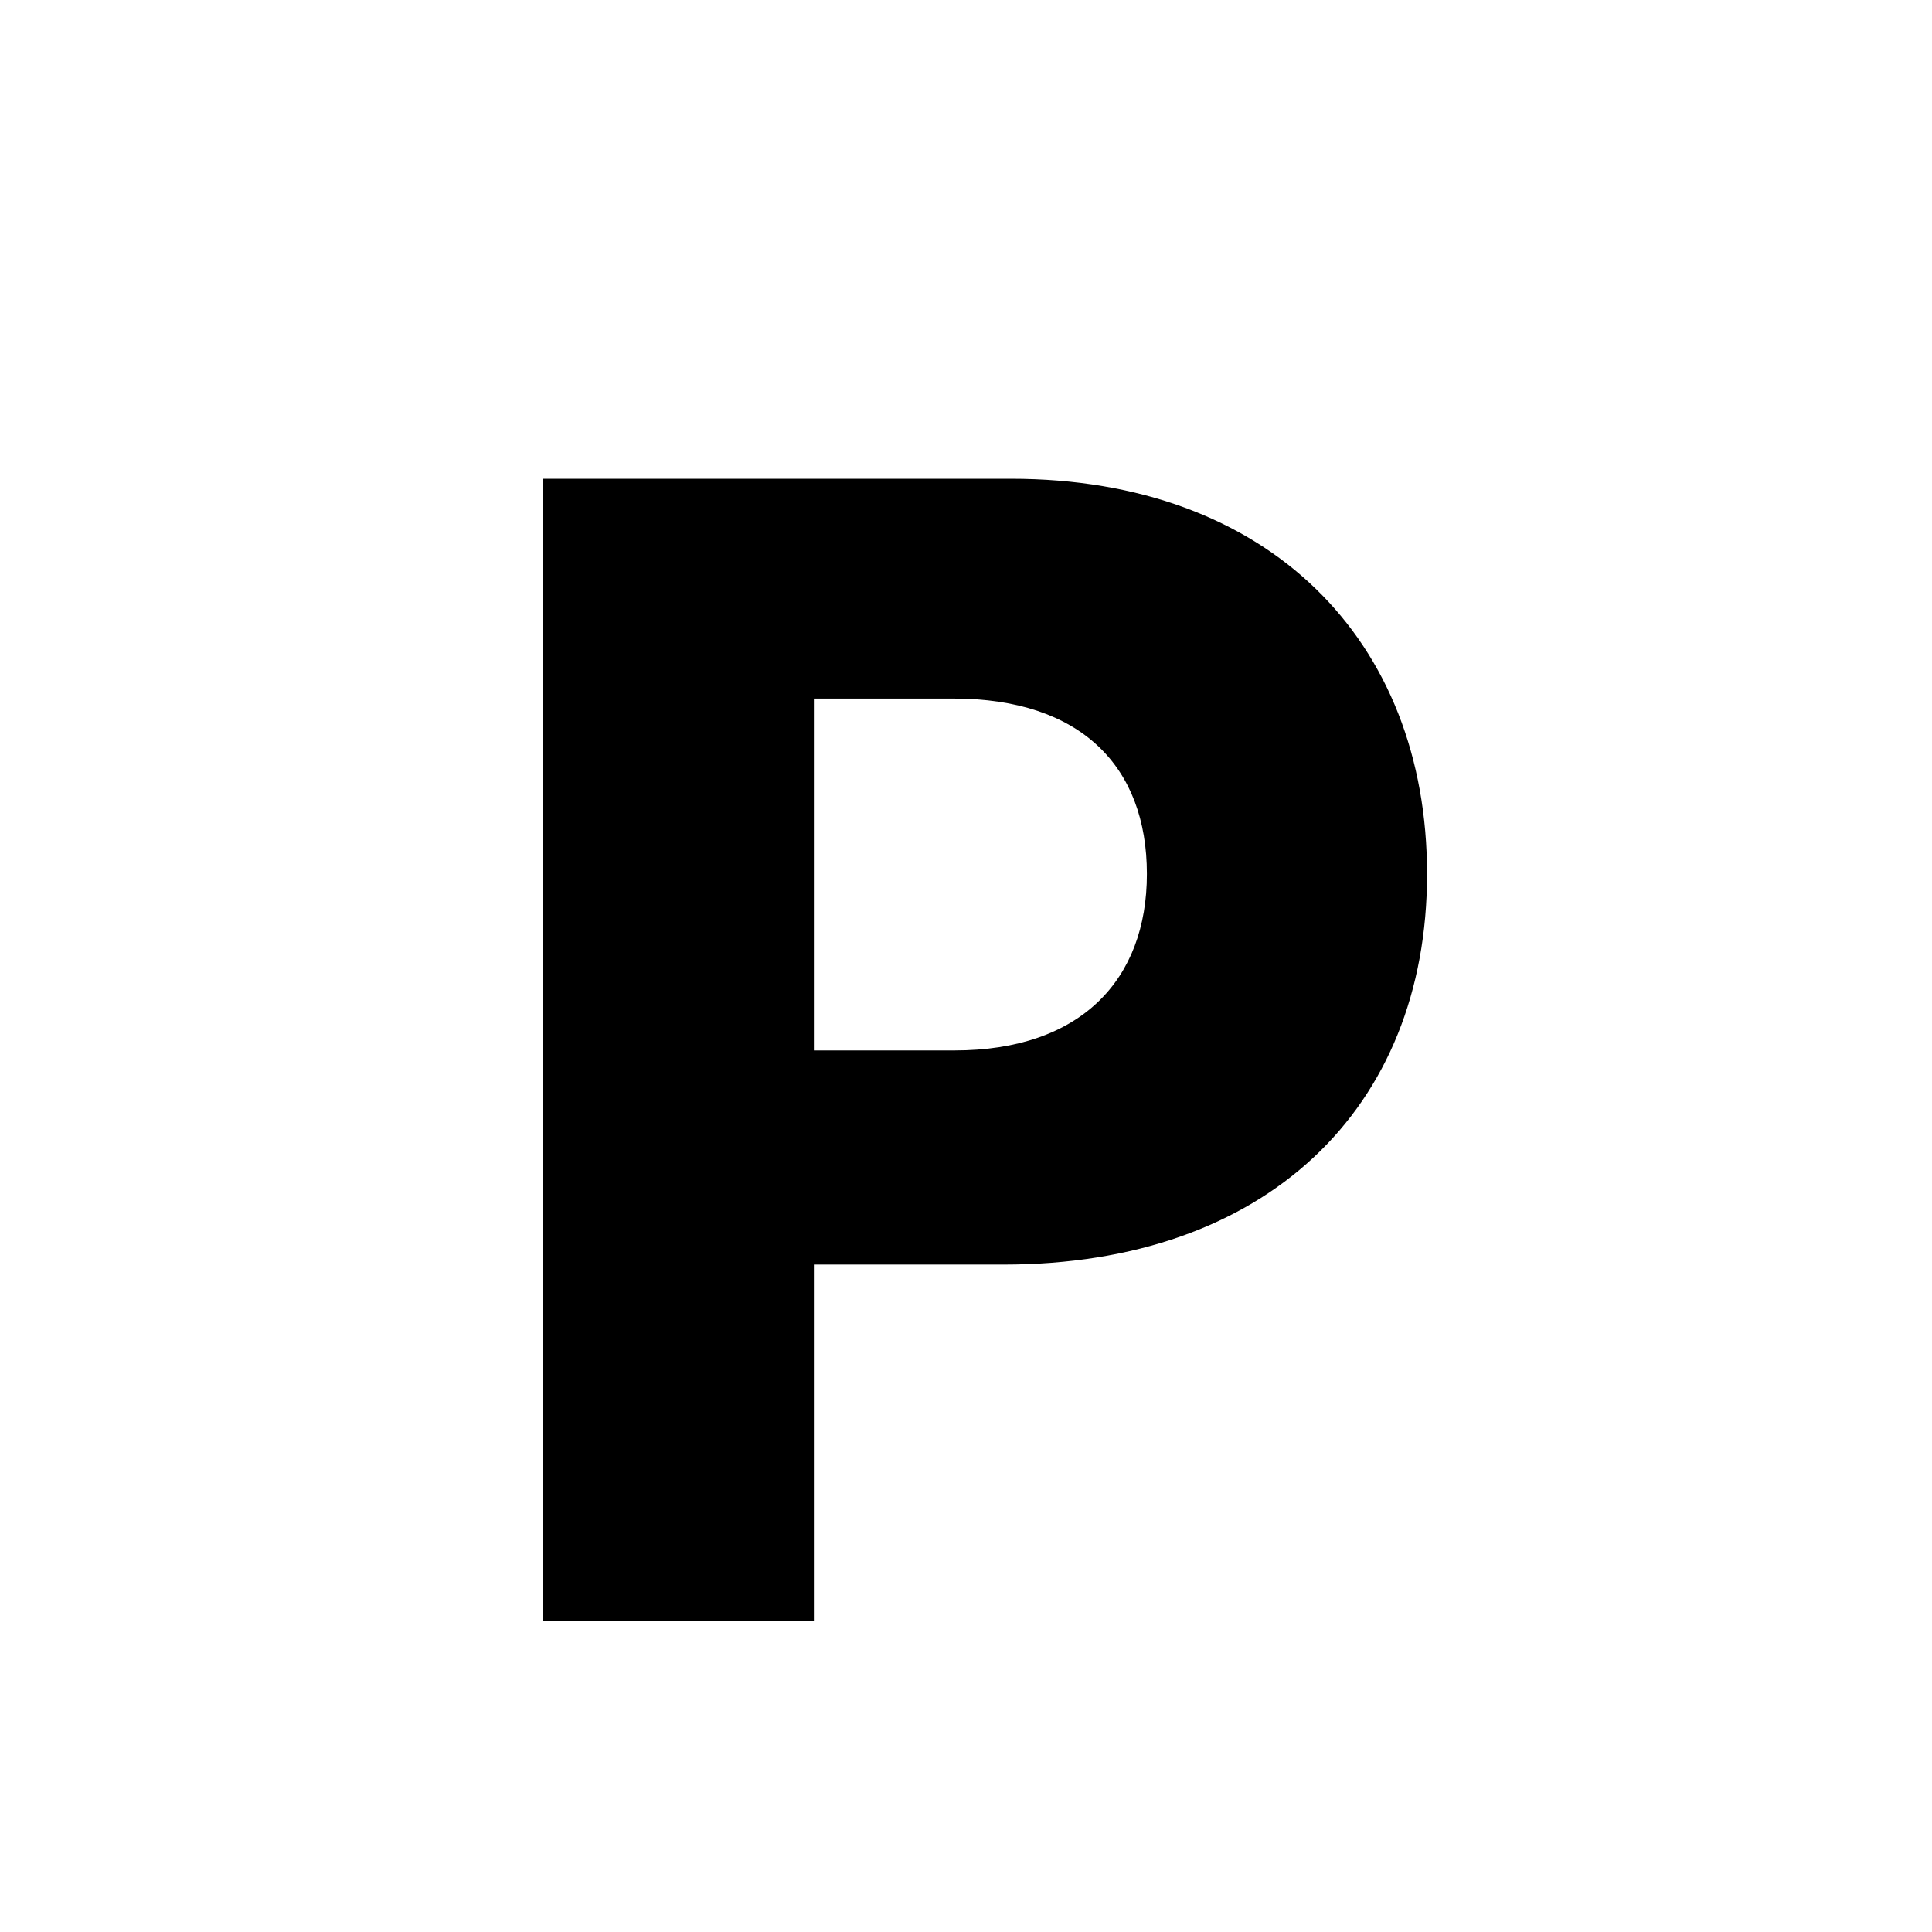
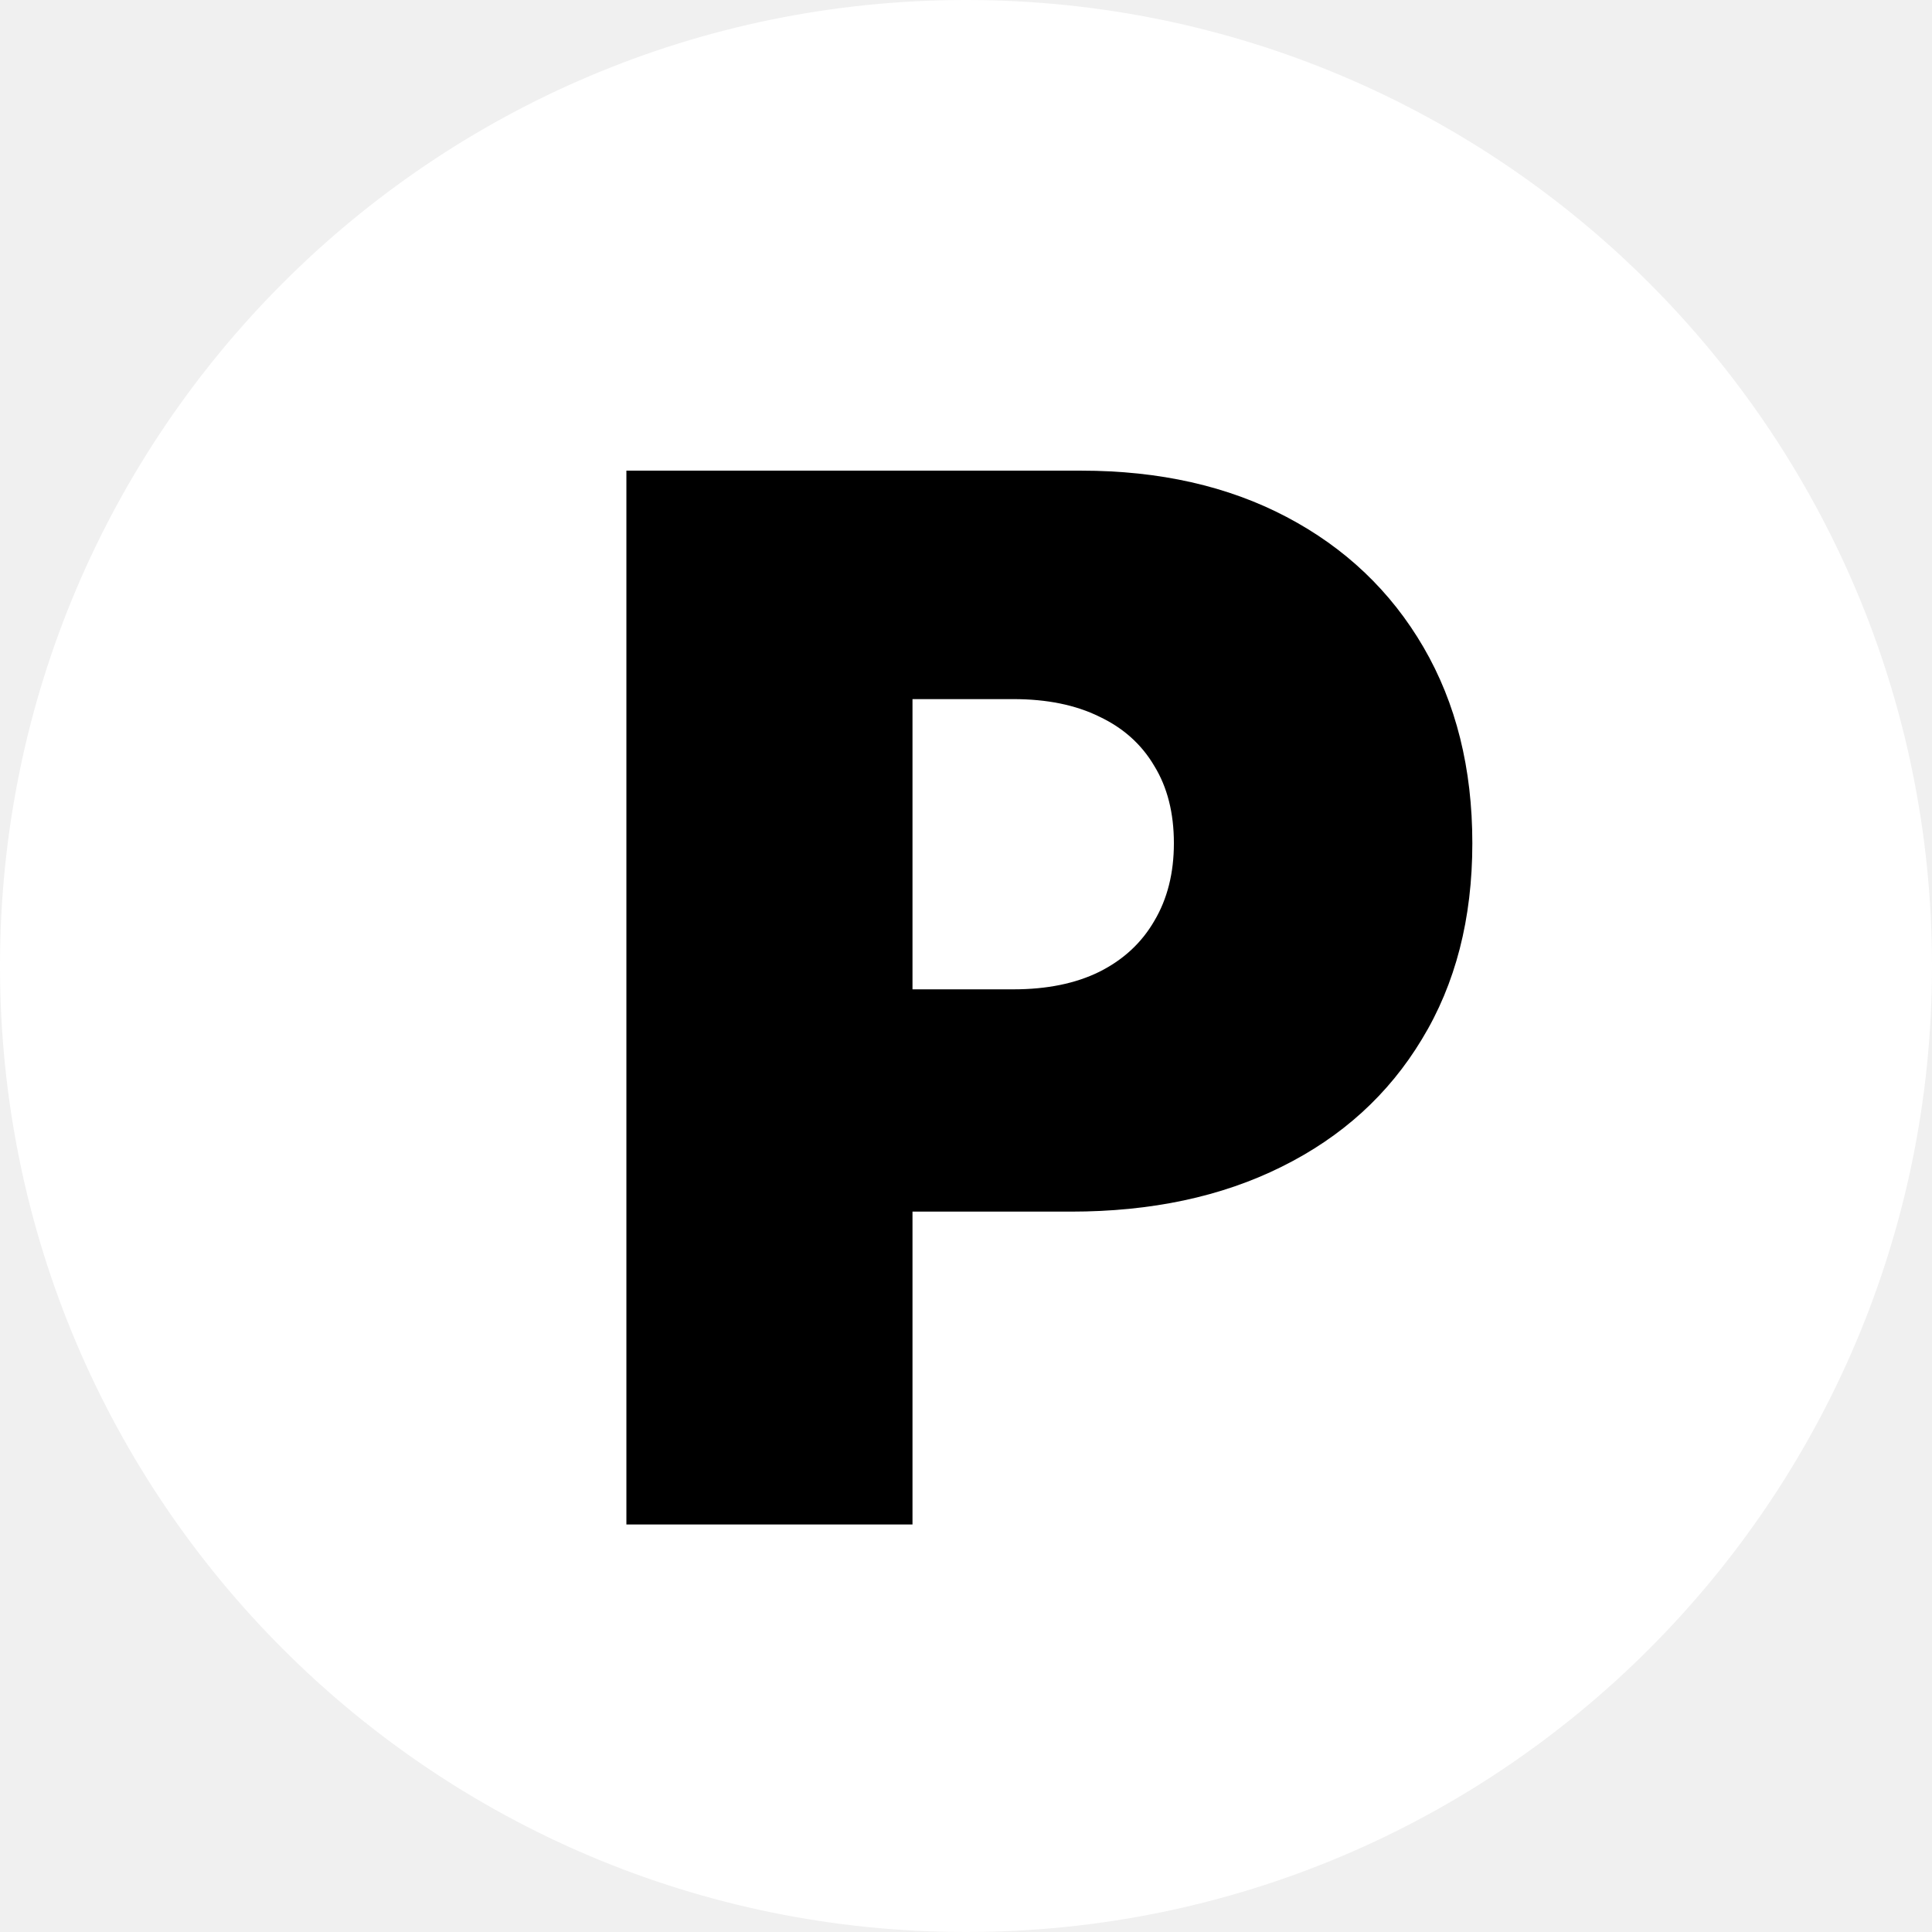
- <svg xmlns="http://www.w3.org/2000/svg" width="32" height="32" viewBox="0 0 32 32">
+ <svg xmlns="http://www.w3.org/2000/svg" width="32" height="32" viewBox="0 0 128 128">
  <style>
-     rect { fill: #FFFFFF; }
-     text { fill: #000000; }
+     .bg { fill: #FFFFFF; }
+     .fg { fill: #000000; }
+ 
    @media (prefers-color-scheme: dark) {
-       rect { fill: #000000; }
-       text { fill: #FFFFFF; }
+       .bg { fill: #000000; }
+       .fg { fill: #FFFFFF; }
    }
  </style>
-   <rect width="32" height="32" />
-   <text x="16" y="17" text-anchor="middle" dominant-baseline="middle" font-family="Inter, system-ui, -apple-system, Segoe UI, Roboto, Arial, sans-serif" font-weight="800" font-size="26">P</text>
+   <path class="bg" d="M128 64C128 99.346 99.346 128 64 128C28.654 128 0 99.346 0 64C0 28.654 28.654 0 64 0C99.346 0 128 28.654 128 64Z" />
+   <path class="fg" d="M41.5 101V31.182H71.636C76.818 31.182 81.352 32.205 85.239 34.25C89.125 36.295 92.148 39.17 94.307 42.875C96.466 46.58 97.546 50.909 97.546 55.864C97.546 60.864 96.432 65.193 94.204 68.852C92 72.511 88.898 75.329 84.898 77.307C80.921 79.284 76.273 80.273 70.954 80.273H52.955V65.546H67.136C69.364 65.546 71.261 65.159 72.829 64.386C74.421 63.591 75.636 62.466 76.477 61.011C77.341 59.557 77.773 57.841 77.773 55.864C77.773 53.864 77.341 52.159 76.477 50.75C75.636 49.318 74.421 48.227 72.829 47.477C71.261 46.705 69.364 46.318 67.136 46.318H60.455V101H41.5Z" />
</svg>
